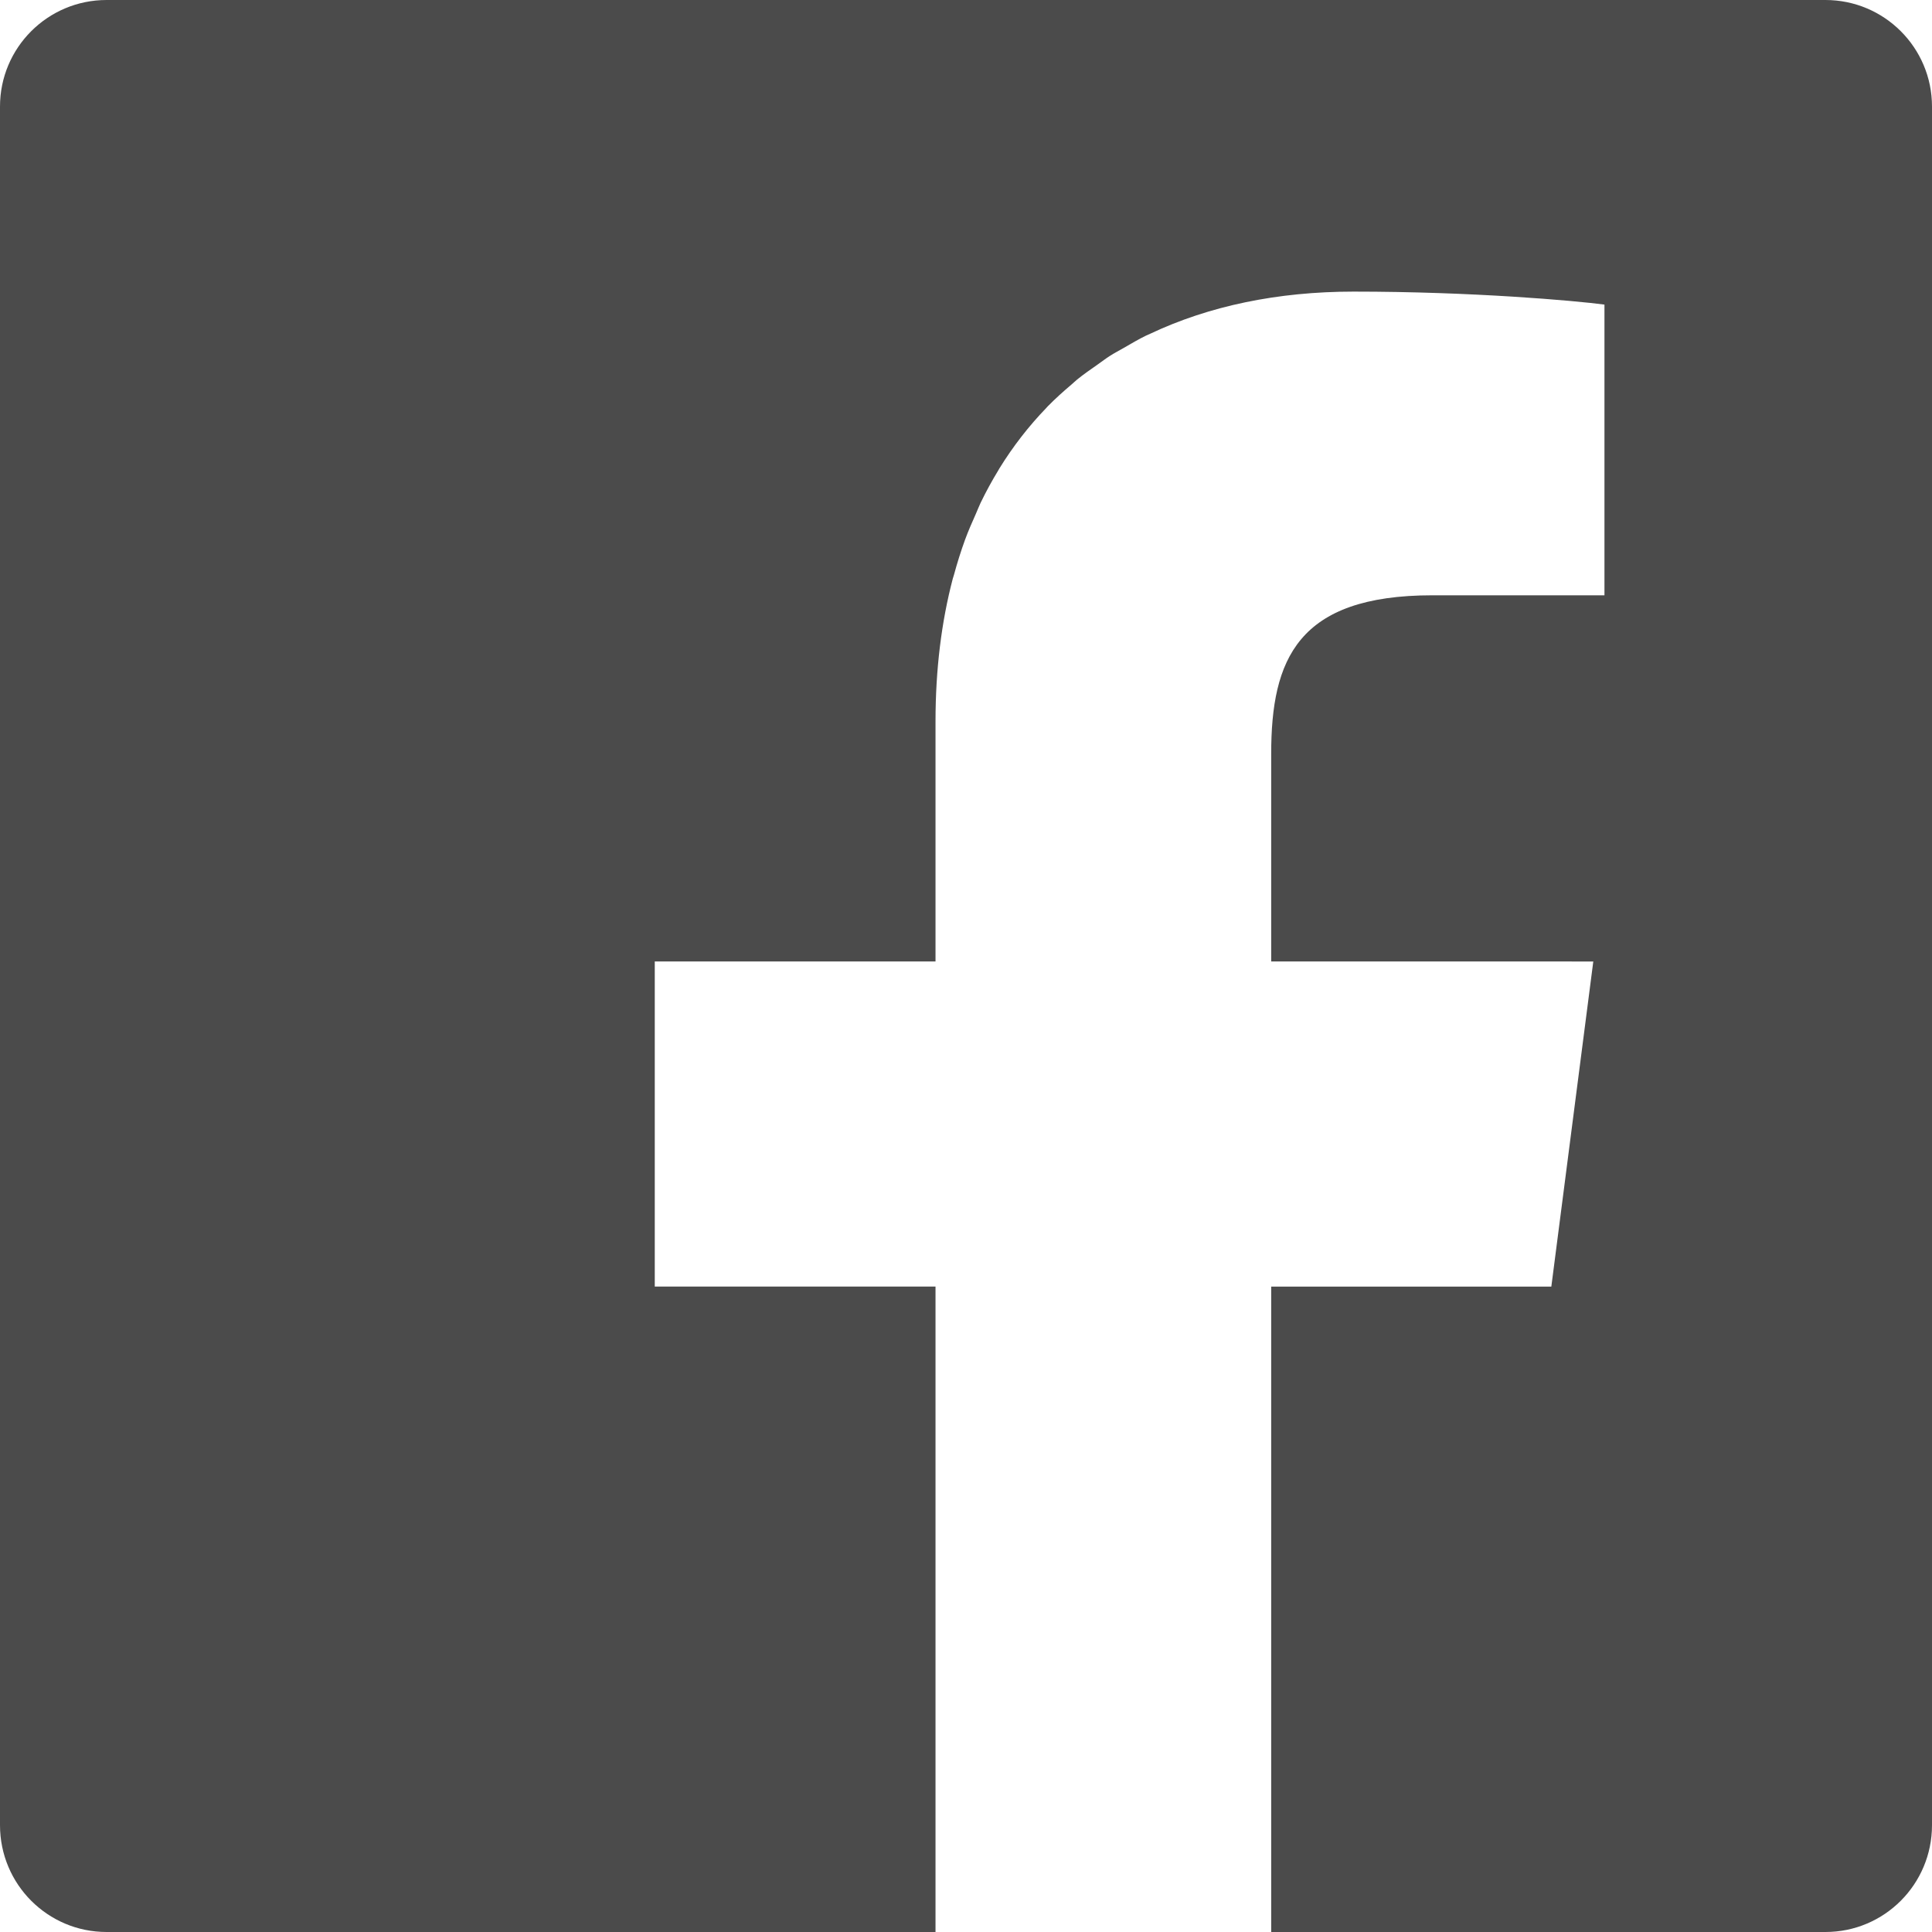
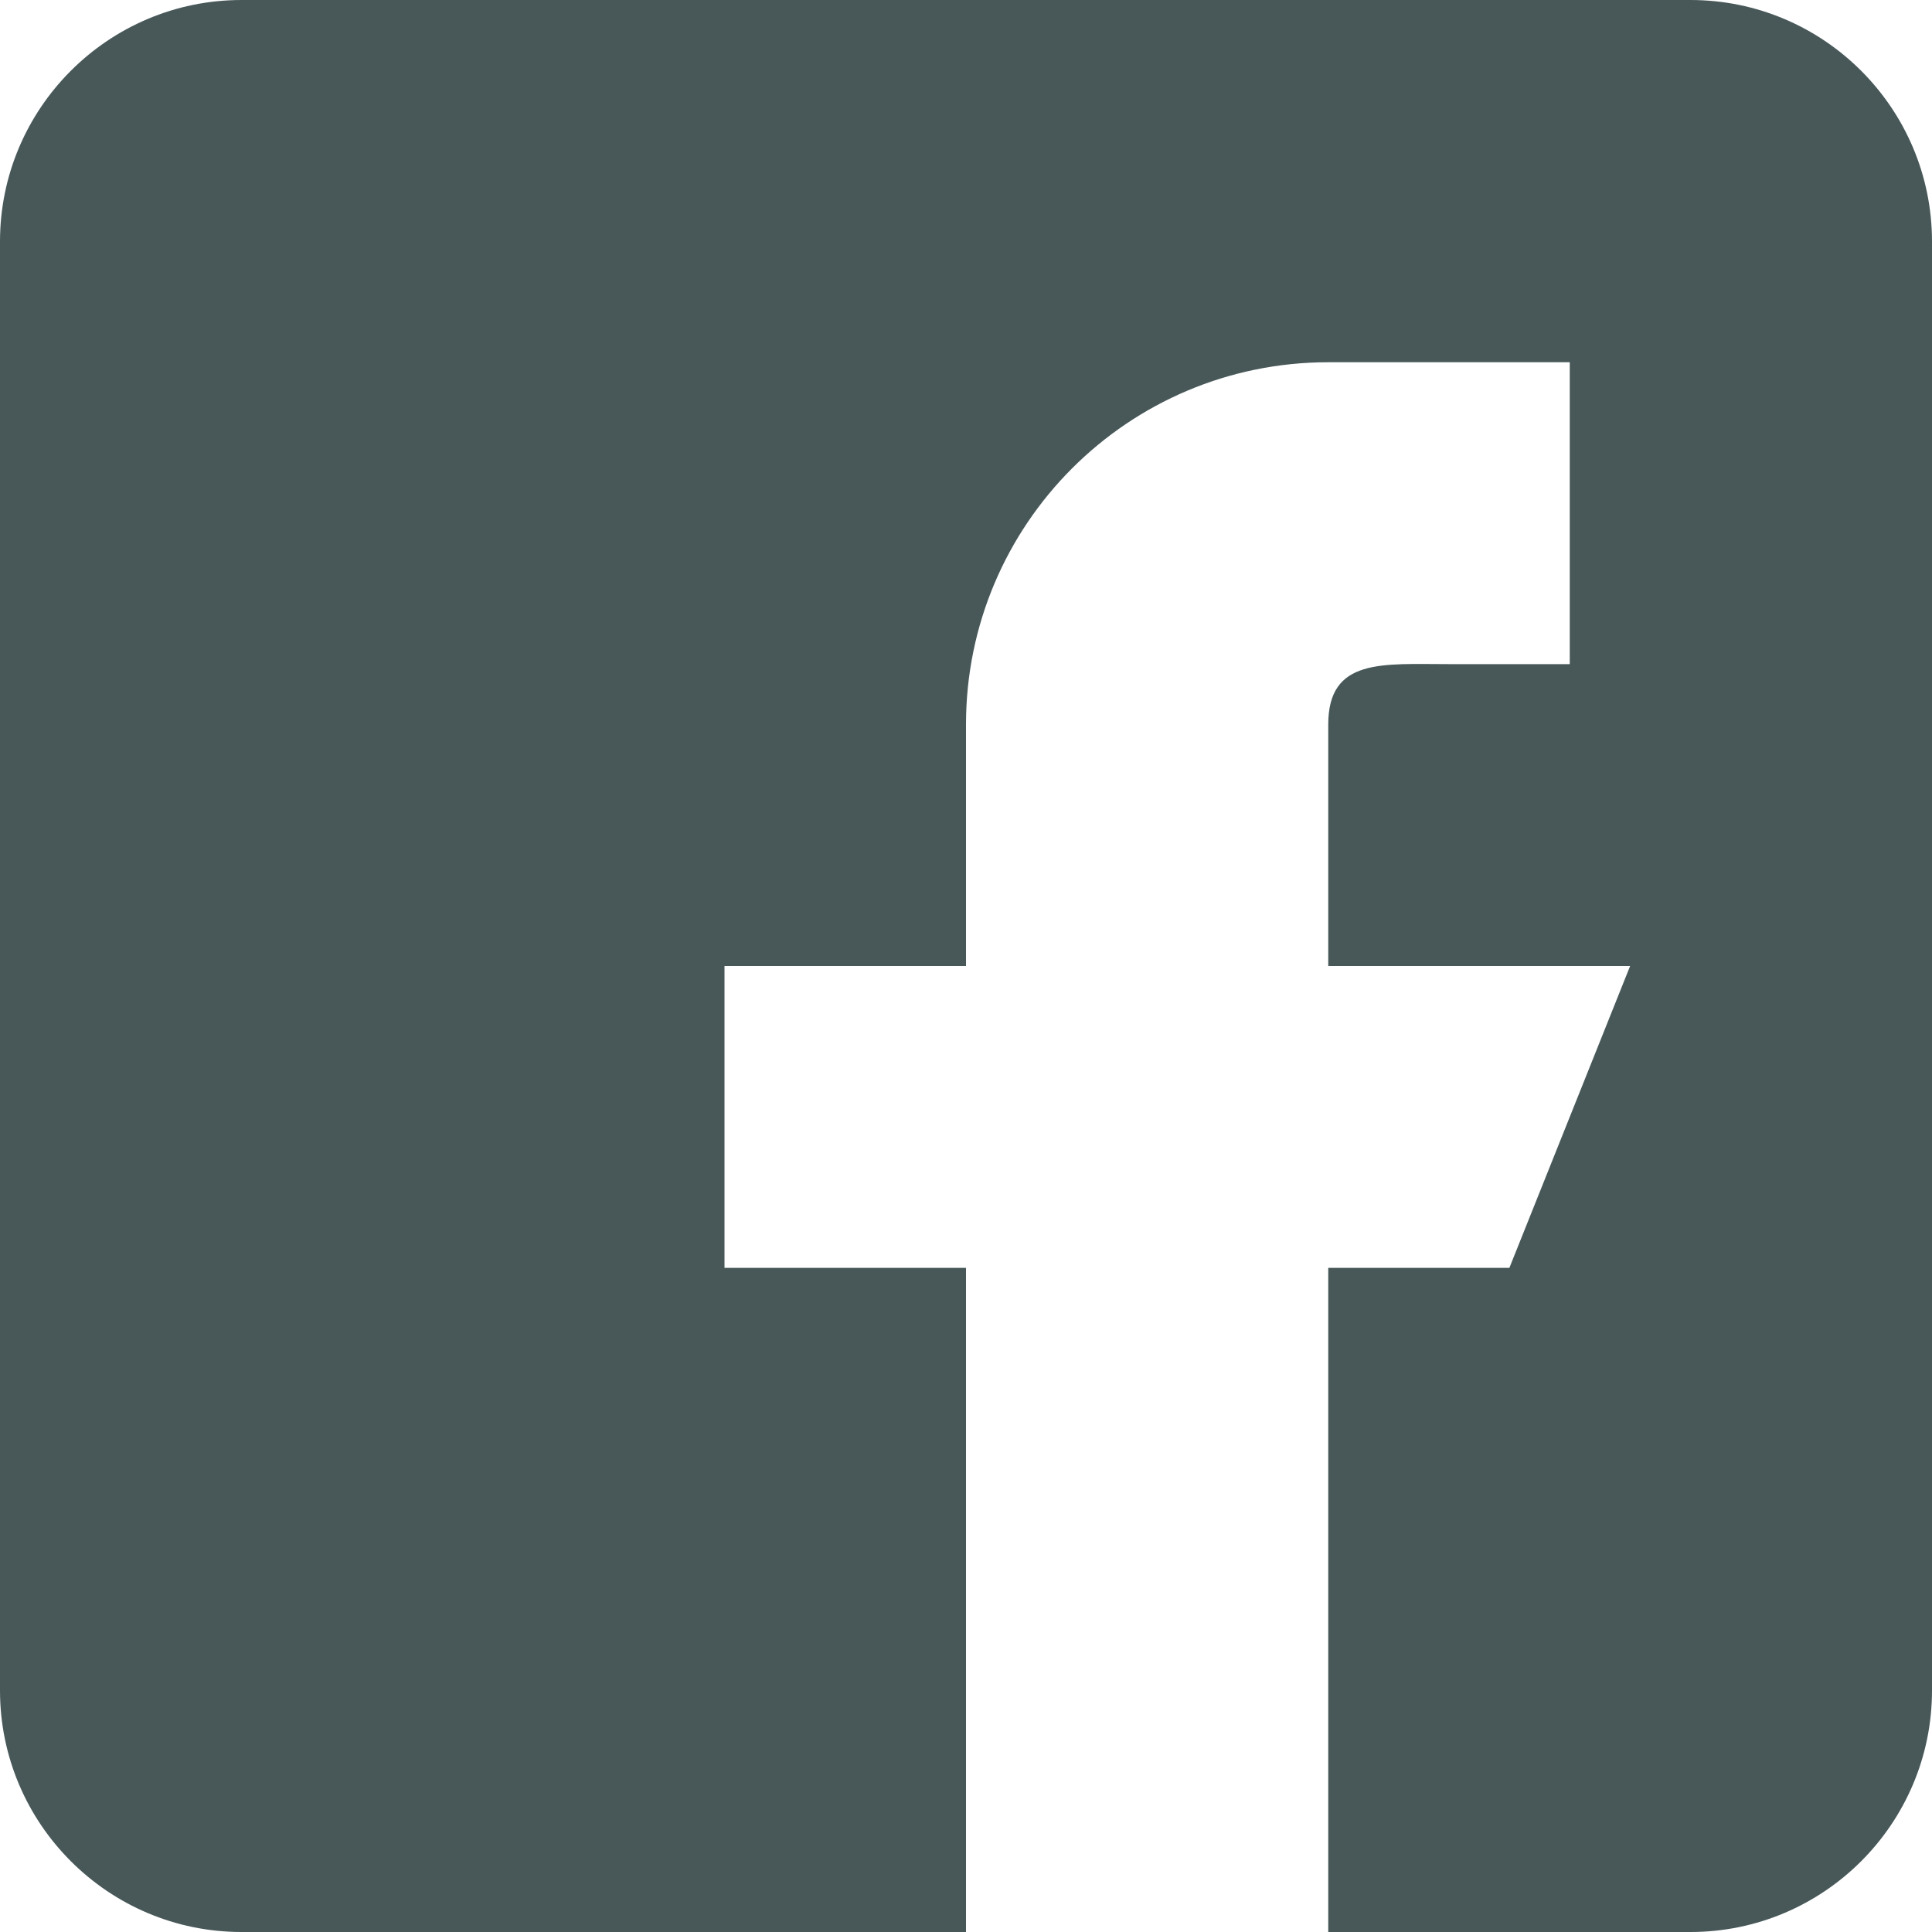
- <svg xmlns="http://www.w3.org/2000/svg" version="1.1" id="_x31_0" x="0px" y="0px" viewBox="0 0 512 512" style="width: 256px; height: 256px; opacity: 1;" xml:space="preserve">
-   <style type="text/css">
- 	.st0{fill:#374149;}
- </style>
+ <svg xmlns="http://www.w3.org/2000/svg" version="1.1" id="Capa_1" x="0px" y="0px" viewBox="0 0 512 512" style="enable-background:new 0 0 512 512;" xml:space="preserve" width="512px" height="512px">
  <g>
-     <path class="st0" d="M483.758,0H28.242C12.641,0,0,12.637,0,28.238V483.68C0,499.359,12.641,512,28.242,512h219.679V340.957   h-74.336h-0.066v-86.16h74.402v-63.598c0-13.801,1.578-26.422,4.57-37.824c0.094-0.344,0.215-0.66,0.309-1   c0.875-3.215,1.855-6.34,2.953-9.356c0.871-2.367,1.871-4.633,2.879-6.886c0.418-0.942,0.785-1.93,1.226-2.851   c1.461-3.024,3.051-5.934,4.762-8.734c0.082-0.137,0.153-0.282,0.238-0.418c3.614-5.863,7.782-11.214,12.454-16.058   c0.109-0.114,0.21-0.242,0.32-0.355c2.012-2.063,4.164-3.981,6.363-5.848c0.492-0.418,0.95-0.875,1.45-1.282   c1.734-1.414,3.594-2.691,5.438-3.984c1.098-0.766,2.148-1.586,3.281-2.305c1.195-0.766,2.477-1.422,3.715-2.141   c1.926-1.106,3.824-2.242,5.843-3.222c0.348-0.176,0.727-0.309,1.078-0.481c15.566-7.359,33.754-11.175,53.918-11.175   c31.524,0,58.641,2.402,66.481,3.441v77.039h-45.598c-35.762,0-42.722,17.039-42.722,42v55.039h76.457l8.902,0.02l-11.118,86.14   h-73.855h-0.226l0,0h-0.16V512h146.878C499.359,512,512,499.359,512,483.68V28.238C512,12.637,499.359,0,483.758,0z" style="fill: rgb(75, 75, 75);" />
+     <g>
+       <g>
+         <path d="M448,0H64C28.704,0,0,28.704,0,64v384c0,35.296,28.704,64,64,64h192V336h-64v-80h64v-64c0-53.024,42.976-96,96-96h64v80    h-32c-17.664,0-32-1.664-32,16v64h80l-32,80h-48v176h96c35.296,0,64-28.704,64-64V64C512,28.704,483.296,0,448,0z" data-original="#000000" class="active-path" data-old_color="#000000" fill="#485859" />
+       </g>
+     </g>
  </g>
</svg>
